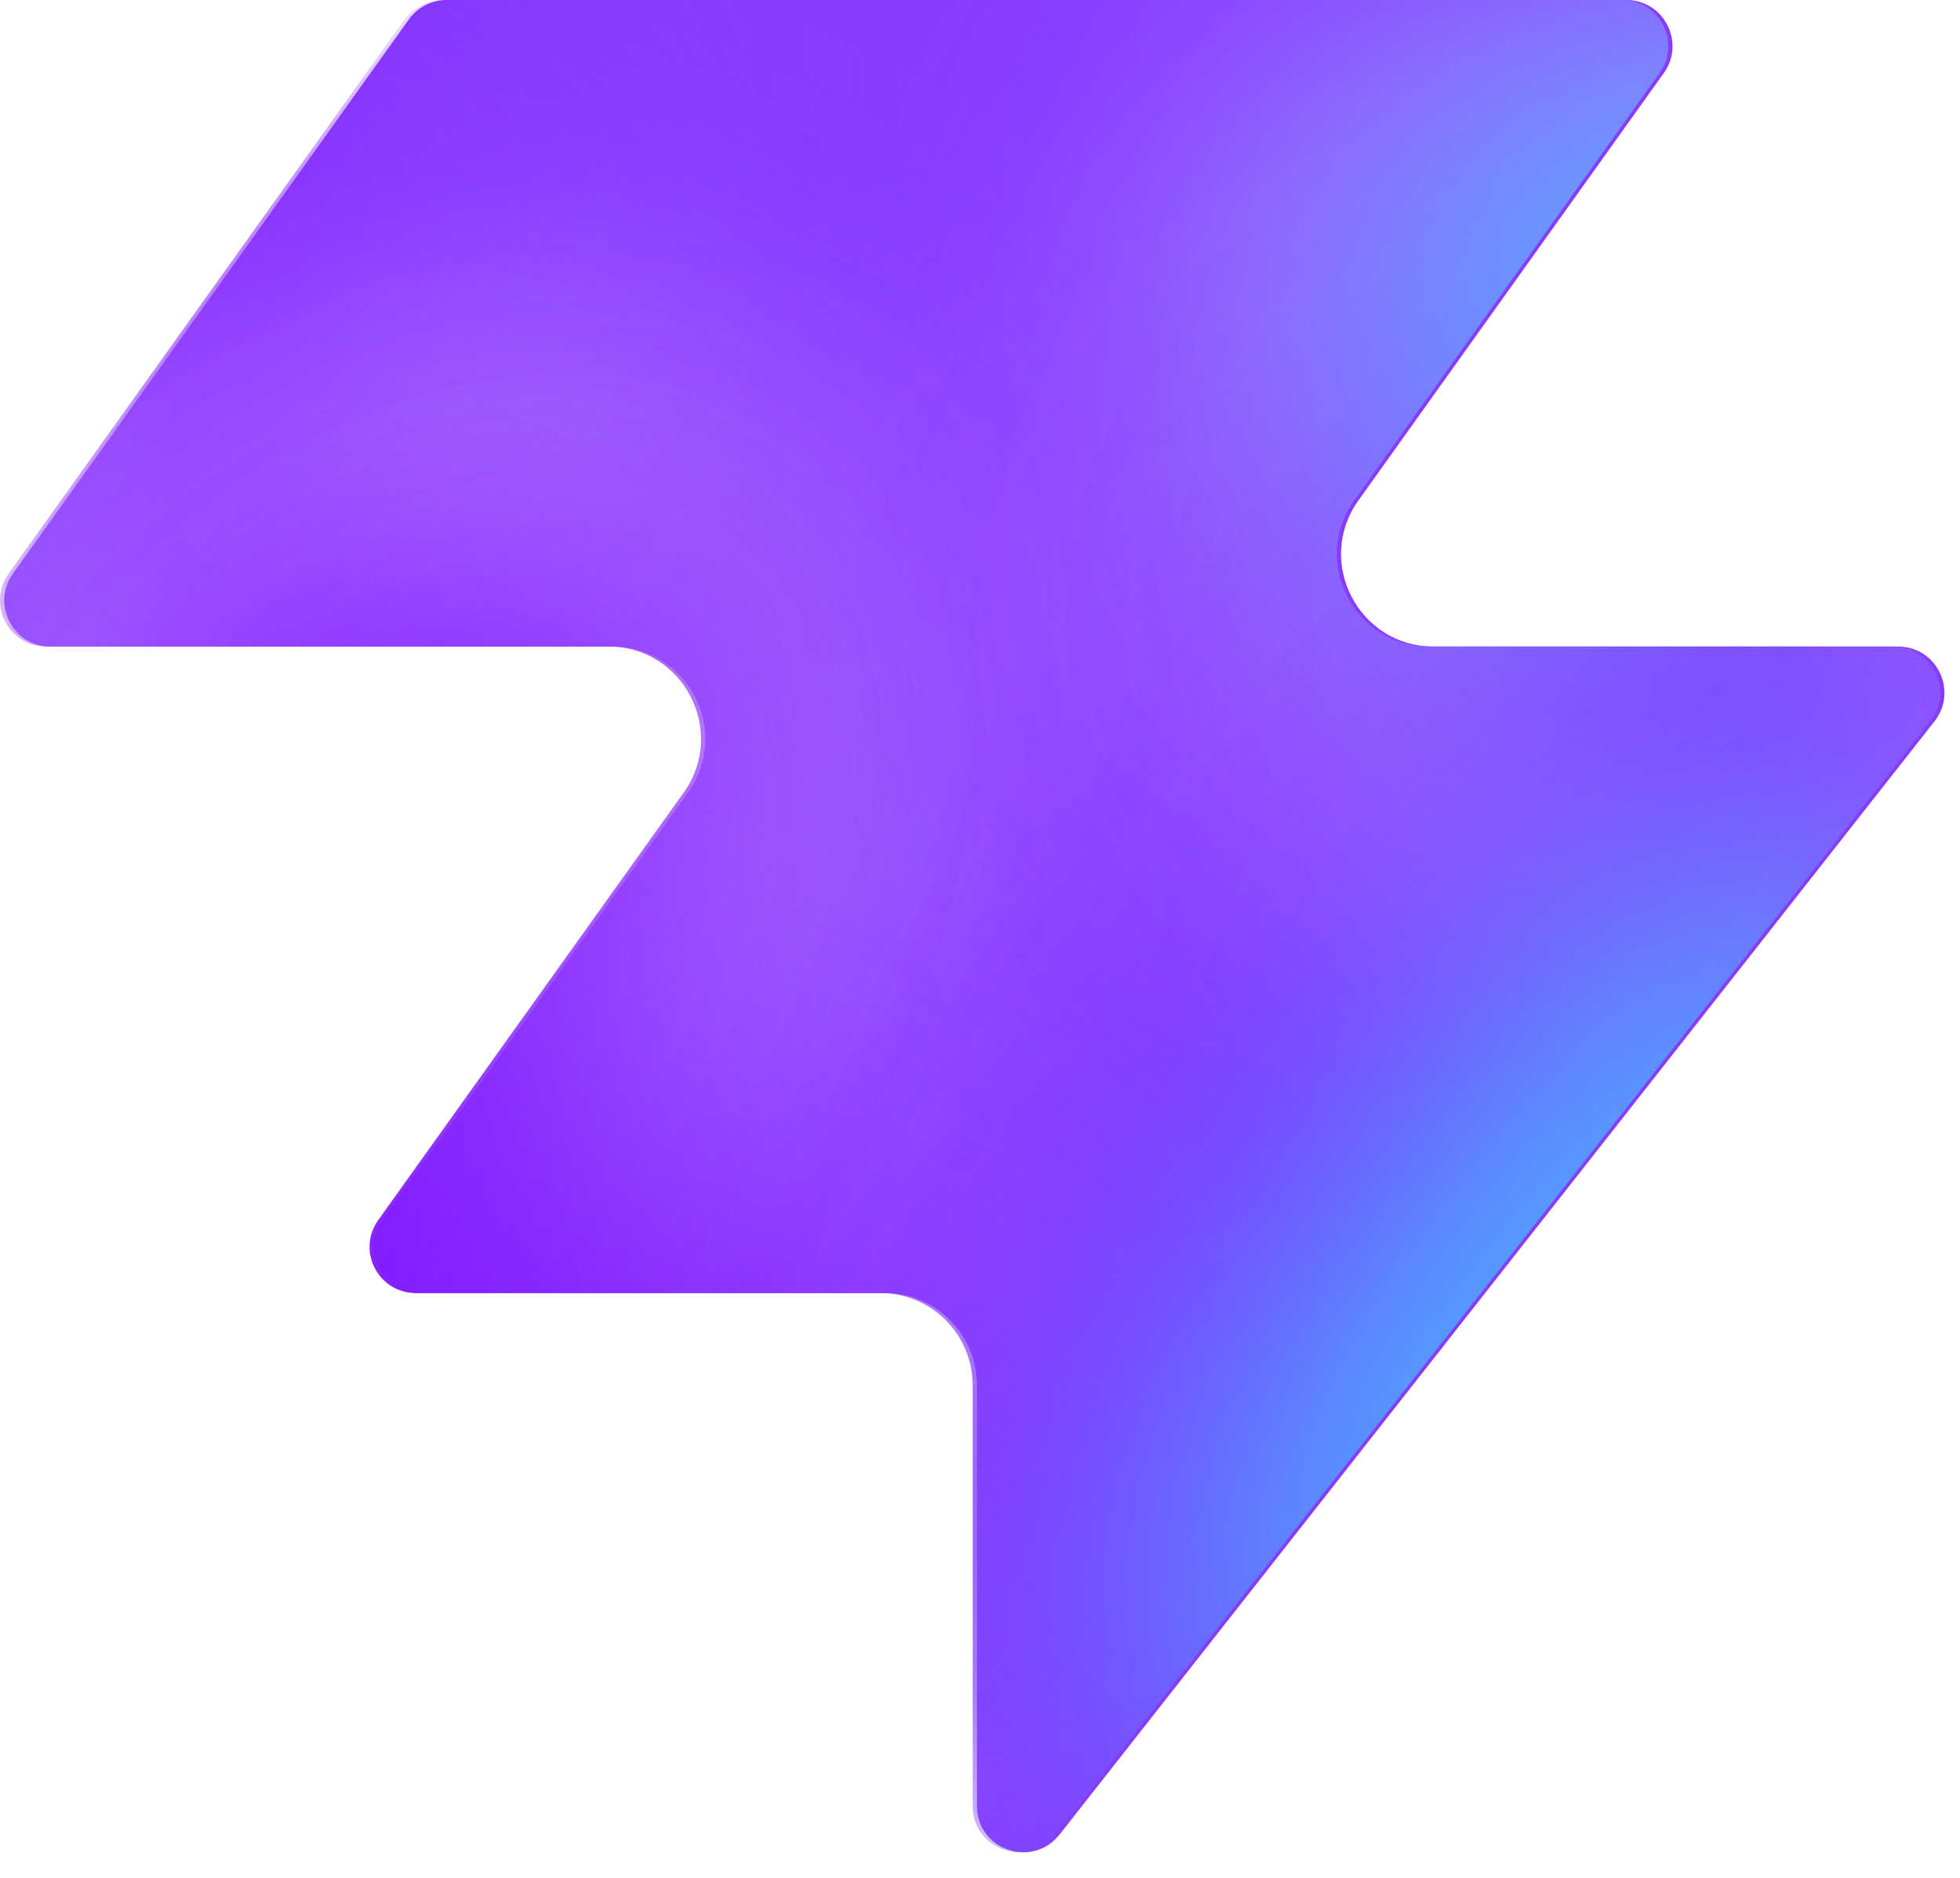
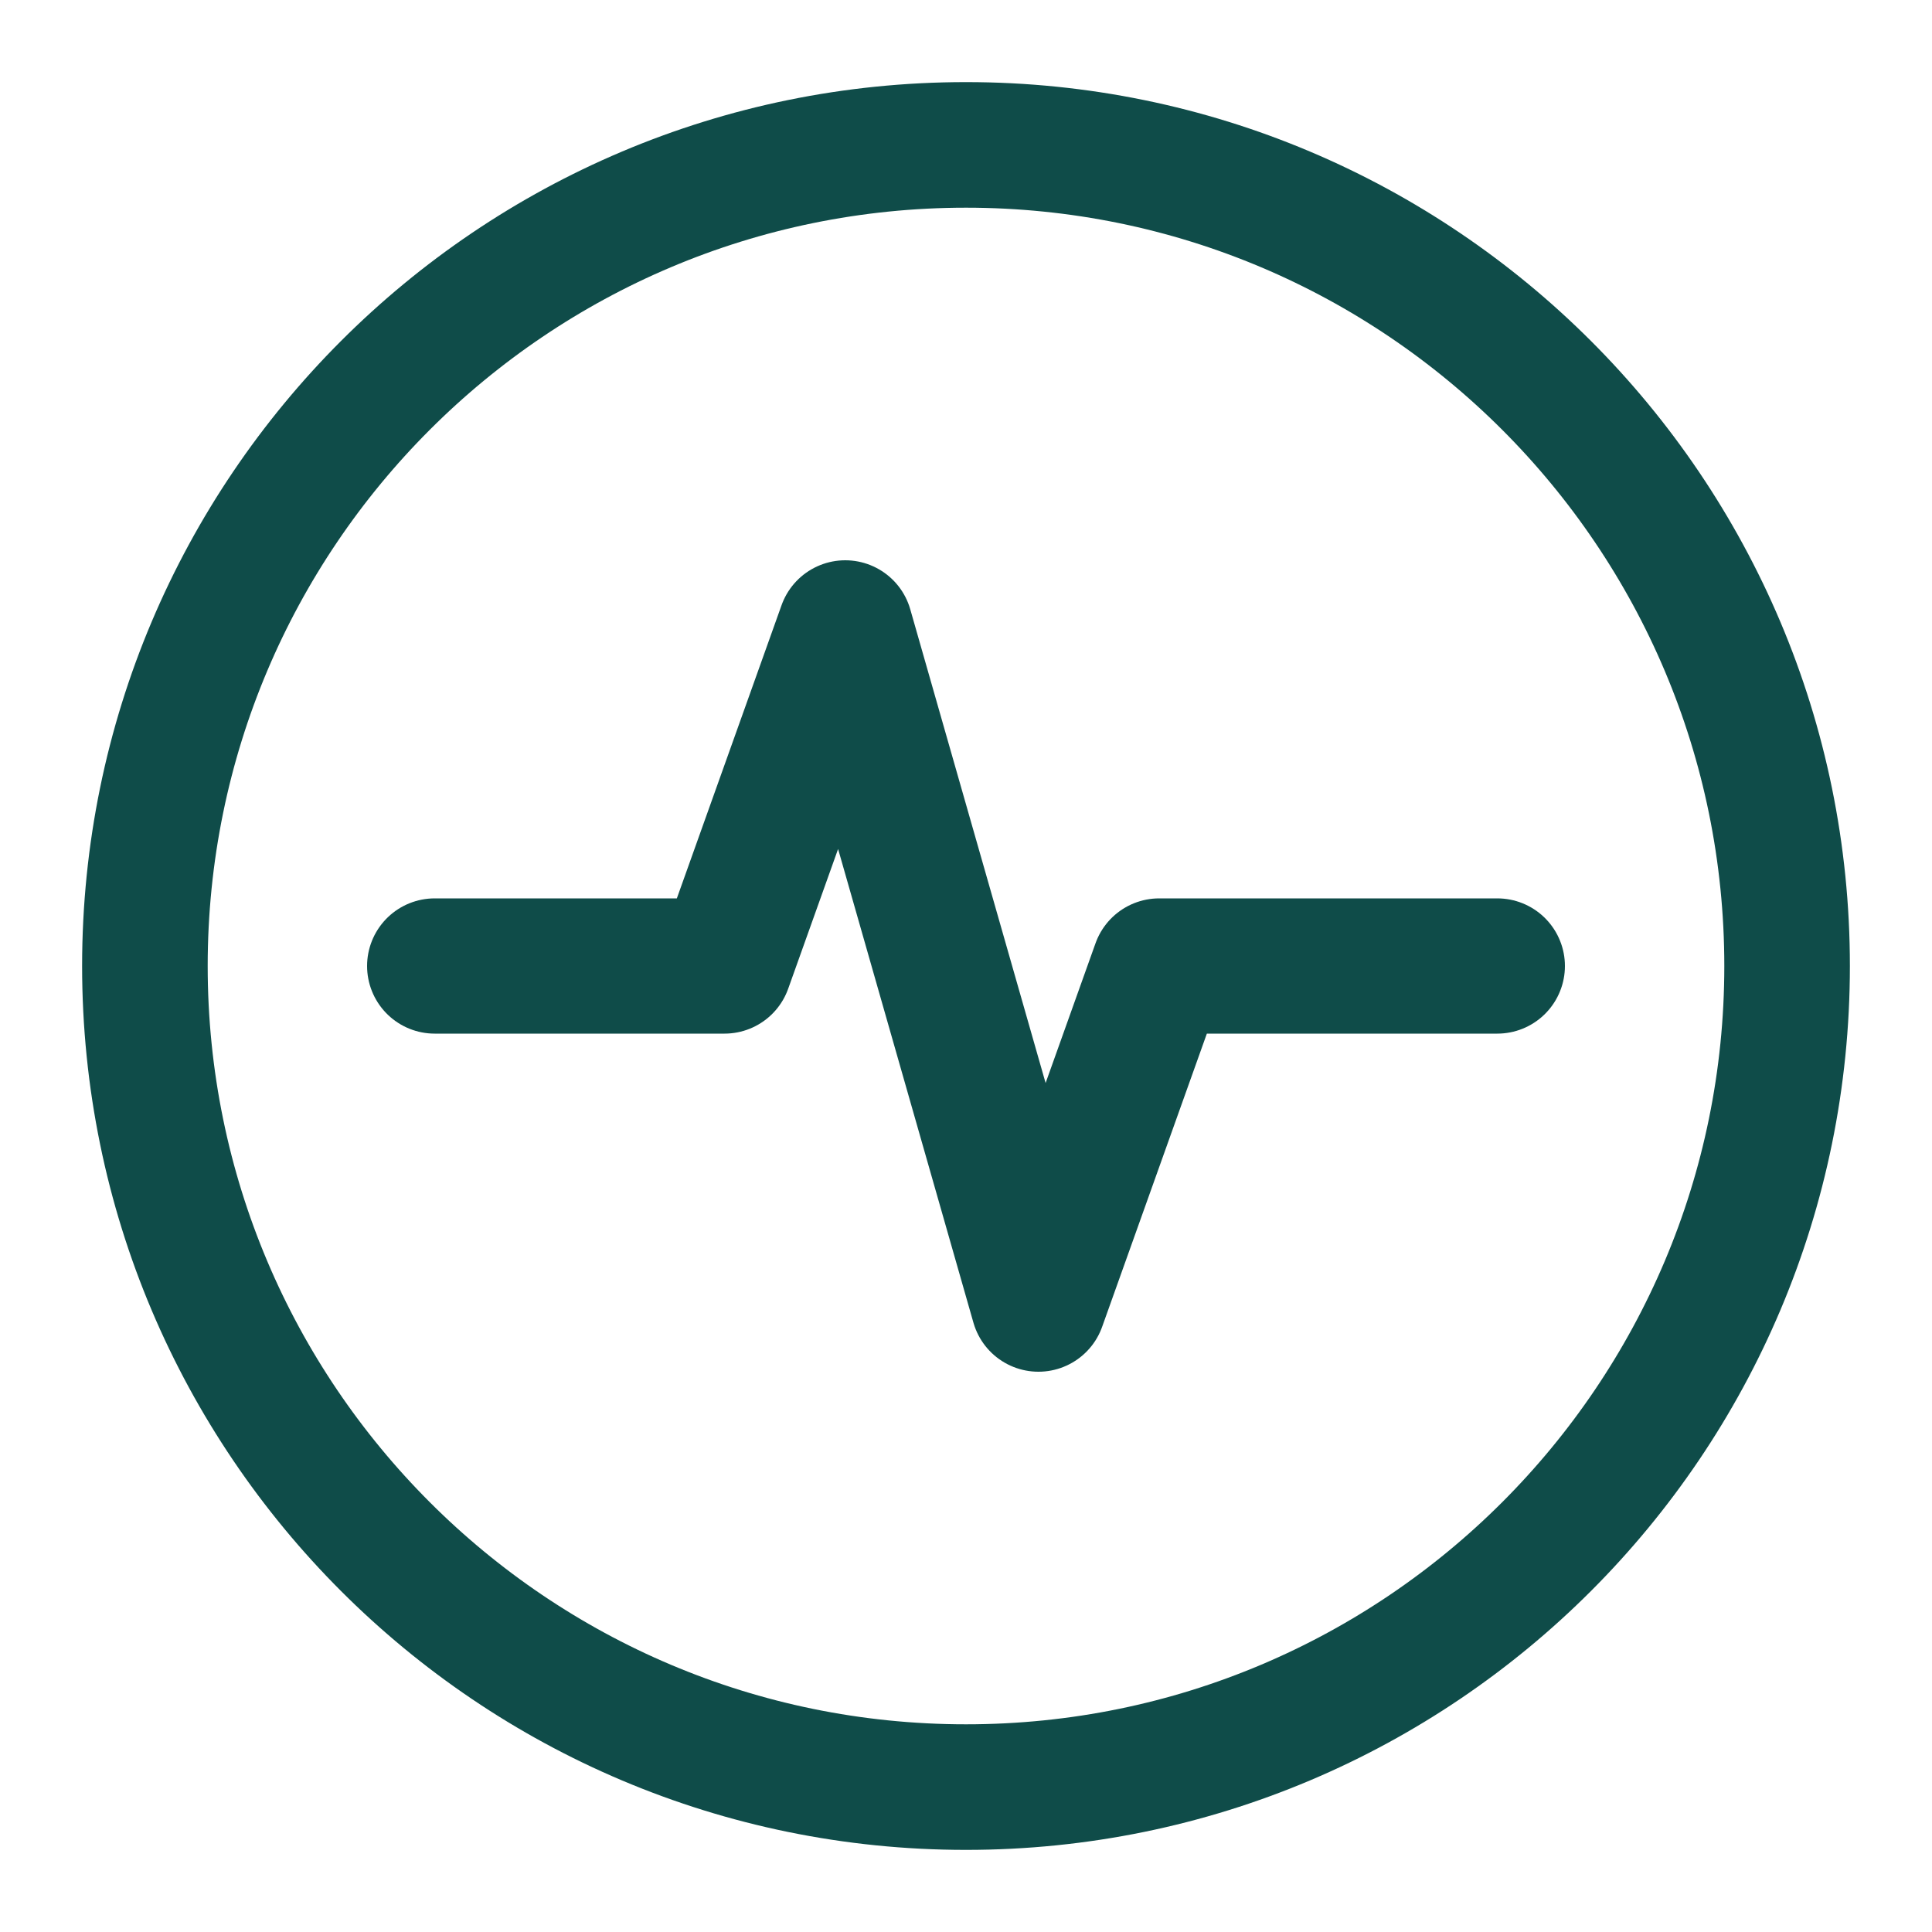
- <svg xmlns="http://www.w3.org/2000/svg" width="48" height="46" fill="none" viewBox="0 0 48 46">
-   <path fill="#863bff" d="M25.946 44.938c-.664.845-2.021.375-2.021-.698V33.937a2.26 2.26 0 0 0-2.262-2.262H10.287c-.92 0-1.456-1.04-.92-1.788l7.48-10.471c1.07-1.497 0-3.578-1.842-3.578H1.237c-.92 0-1.456-1.04-.92-1.788L10.013.474c.214-.297.556-.474.92-.474h28.894c.92 0 1.456 1.04.92 1.788l-7.48 10.471c-1.07 1.498 0 3.579 1.842 3.579h11.377c.943 0 1.473 1.088.89 1.83L25.947 44.94z" style="fill:#863bff;fill:color(display-p3 .525 .23 1);fill-opacity:1" />
-   <mask id="a" width="48" height="46" x="0" y="0" maskUnits="userSpaceOnUse" style="mask-type:alpha">
-     <path fill="#000" d="M25.842 44.938c-.664.844-2.021.375-2.021-.698V33.937a2.26 2.26 0 0 0-2.262-2.262H10.183c-.92 0-1.456-1.04-.92-1.788l7.48-10.471c1.07-1.498 0-3.579-1.842-3.579H1.133c-.92 0-1.456-1.04-.92-1.787L9.91.473c.214-.297.556-.474.92-.474h28.894c.92 0 1.456 1.04.92 1.788l-7.48 10.471c-1.07 1.498 0 3.578 1.842 3.578h11.377c.943 0 1.473 1.088.89 1.832L25.843 44.94z" style="fill:#000;fill-opacity:1" />
-   </mask>
-   <g mask="url(#a)">
-     <g filter="url(#b)">
-       <ellipse cx="5.508" cy="14.704" fill="#ede6ff" rx="5.508" ry="14.704" style="fill:#ede6ff;fill:color(display-p3 .927 .903 1);fill-opacity:1" transform="matrix(.00324 1 1 -.00324 -4.47 31.516)" />
-     </g>
-     <g filter="url(#c)">
-       <ellipse cx="10.399" cy="29.851" fill="#ede6ff" rx="10.399" ry="29.851" style="fill:#ede6ff;fill:color(display-p3 .927 .903 1);fill-opacity:1" transform="matrix(.00324 1 1 -.00324 -39.328 7.883)" />
-     </g>
-     <g filter="url(#d)">
-       <ellipse cx="5.508" cy="30.487" fill="#7e14ff" rx="5.508" ry="30.487" style="fill:#7e14ff;fill:color(display-p3 .492 .077 1);fill-opacity:1" transform="rotate(89.814 -25.913 -14.639)scale(1 -1)" />
-     </g>
-     <g filter="url(#e)">
-       <ellipse cx="5.508" cy="30.599" fill="#7e14ff" rx="5.508" ry="30.599" style="fill:#7e14ff;fill:color(display-p3 .492 .077 1);fill-opacity:1" transform="rotate(89.814 -32.644 -3.334)scale(1 -1)" />
-     </g>
-     <g filter="url(#f)">
-       <ellipse cx="5.508" cy="30.599" fill="#7e14ff" rx="5.508" ry="30.599" style="fill:#7e14ff;fill:color(display-p3 .492 .077 1);fill-opacity:1" transform="matrix(.00324 1 1 -.00324 -34.34 30.47)" />
-     </g>
-     <g filter="url(#g)">
-       <ellipse cx="14.072" cy="22.078" fill="#ede6ff" rx="14.072" ry="22.078" style="fill:#ede6ff;fill:color(display-p3 .927 .903 1);fill-opacity:1" transform="rotate(93.35 24.506 48.493)scale(-1 1)" />
-     </g>
-     <g filter="url(#h)">
-       <ellipse cx="3.47" cy="21.501" fill="#7e14ff" rx="3.47" ry="21.501" style="fill:#7e14ff;fill:color(display-p3 .492 .077 1);fill-opacity:1" transform="rotate(89.009 28.708 47.59)scale(-1 1)" />
-     </g>
-     <g filter="url(#i)">
-       <ellipse cx="3.47" cy="21.501" fill="#7e14ff" rx="3.47" ry="21.501" style="fill:#7e14ff;fill:color(display-p3 .492 .077 1);fill-opacity:1" transform="rotate(89.009 28.708 47.59)scale(-1 1)" />
-     </g>
-     <g filter="url(#j)">
-       <ellipse cx=".387" cy="8.972" fill="#7e14ff" rx="4.407" ry="29.108" style="fill:#7e14ff;fill:color(display-p3 .492 .077 1);fill-opacity:1" transform="rotate(39.51 .387 8.972)" />
-     </g>
-     <g filter="url(#k)">
-       <ellipse cx="47.523" cy="-6.092" fill="#7e14ff" rx="4.407" ry="29.108" style="fill:#7e14ff;fill:color(display-p3 .492 .077 1);fill-opacity:1" transform="rotate(37.892 47.523 -6.092)" />
-     </g>
-     <g filter="url(#l)">
-       <ellipse cx="41.412" cy="6.333" fill="#47bfff" rx="5.971" ry="9.665" style="fill:#47bfff;fill:color(display-p3 .28 .748 1);fill-opacity:1" transform="rotate(37.892 41.412 6.333)" />
-     </g>
-     <g filter="url(#m)">
-       <ellipse cx="-1.879" cy="38.332" fill="#7e14ff" rx="4.407" ry="29.108" style="fill:#7e14ff;fill:color(display-p3 .492 .077 1);fill-opacity:1" transform="rotate(37.892 -1.88 38.332)" />
-     </g>
-     <g filter="url(#n)">
-       <ellipse cx="-1.879" cy="38.332" fill="#7e14ff" rx="4.407" ry="29.108" style="fill:#7e14ff;fill:color(display-p3 .492 .077 1);fill-opacity:1" transform="rotate(37.892 -1.88 38.332)" />
-     </g>
-     <g filter="url(#o)">
-       <ellipse cx="35.651" cy="29.907" fill="#7e14ff" rx="4.407" ry="29.108" style="fill:#7e14ff;fill:color(display-p3 .492 .077 1);fill-opacity:1" transform="rotate(37.892 35.651 29.907)" />
-     </g>
-     <g filter="url(#p)">
-       <ellipse cx="38.418" cy="32.4" fill="#47bfff" rx="5.971" ry="15.297" style="fill:#47bfff;fill:color(display-p3 .28 .748 1);fill-opacity:1" transform="rotate(37.892 38.418 32.4)" />
-     </g>
-   </g>
-   <defs>
-     <filter id="b" width="60.045" height="41.654" x="-19.77" y="16.149" color-interpolation-filters="sRGB" filterUnits="userSpaceOnUse">
-       <feFlood flood-opacity="0" result="BackgroundImageFix" />
-       <feBlend in="SourceGraphic" in2="BackgroundImageFix" result="shape" />
-       <feGaussianBlur result="effect1_foregroundBlur_2002_17158" stdDeviation="7.659" />
-     </filter>
-     <filter id="c" width="90.34" height="51.437" x="-54.613" y="-7.533" color-interpolation-filters="sRGB" filterUnits="userSpaceOnUse">
-       <feFlood flood-opacity="0" result="BackgroundImageFix" />
-       <feBlend in="SourceGraphic" in2="BackgroundImageFix" result="shape" />
-       <feGaussianBlur result="effect1_foregroundBlur_2002_17158" stdDeviation="7.659" />
-     </filter>
-     <filter id="d" width="79.355" height="29.4" x="-49.64" y="2.03" color-interpolation-filters="sRGB" filterUnits="userSpaceOnUse">
-       <feFlood flood-opacity="0" result="BackgroundImageFix" />
-       <feBlend in="SourceGraphic" in2="BackgroundImageFix" result="shape" />
-       <feGaussianBlur result="effect1_foregroundBlur_2002_17158" stdDeviation="4.596" />
-     </filter>
-     <filter id="e" width="79.579" height="29.4" x="-45.045" y="20.029" color-interpolation-filters="sRGB" filterUnits="userSpaceOnUse">
-       <feFlood flood-opacity="0" result="BackgroundImageFix" />
-       <feBlend in="SourceGraphic" in2="BackgroundImageFix" result="shape" />
-       <feGaussianBlur result="effect1_foregroundBlur_2002_17158" stdDeviation="4.596" />
-     </filter>
-     <filter id="f" width="79.579" height="29.4" x="-43.513" y="21.178" color-interpolation-filters="sRGB" filterUnits="userSpaceOnUse">
-       <feFlood flood-opacity="0" result="BackgroundImageFix" />
-       <feBlend in="SourceGraphic" in2="BackgroundImageFix" result="shape" />
-       <feGaussianBlur result="effect1_foregroundBlur_2002_17158" stdDeviation="4.596" />
-     </filter>
-     <filter id="g" width="74.749" height="58.852" x="15.756" y="-17.901" color-interpolation-filters="sRGB" filterUnits="userSpaceOnUse">
-       <feFlood flood-opacity="0" result="BackgroundImageFix" />
-       <feBlend in="SourceGraphic" in2="BackgroundImageFix" result="shape" />
-       <feGaussianBlur result="effect1_foregroundBlur_2002_17158" stdDeviation="7.659" />
-     </filter>
-     <filter id="h" width="61.377" height="25.362" x="23.548" y="2.284" color-interpolation-filters="sRGB" filterUnits="userSpaceOnUse">
-       <feFlood flood-opacity="0" result="BackgroundImageFix" />
-       <feBlend in="SourceGraphic" in2="BackgroundImageFix" result="shape" />
-       <feGaussianBlur result="effect1_foregroundBlur_2002_17158" stdDeviation="4.596" />
-     </filter>
-     <filter id="i" width="61.377" height="25.362" x="23.548" y="2.284" color-interpolation-filters="sRGB" filterUnits="userSpaceOnUse">
-       <feFlood flood-opacity="0" result="BackgroundImageFix" />
-       <feBlend in="SourceGraphic" in2="BackgroundImageFix" result="shape" />
-       <feGaussianBlur result="effect1_foregroundBlur_2002_17158" stdDeviation="4.596" />
-     </filter>
-     <filter id="j" width="56.045" height="63.649" x="-27.636" y="-22.853" color-interpolation-filters="sRGB" filterUnits="userSpaceOnUse">
-       <feFlood flood-opacity="0" result="BackgroundImageFix" />
-       <feBlend in="SourceGraphic" in2="BackgroundImageFix" result="shape" />
-       <feGaussianBlur result="effect1_foregroundBlur_2002_17158" stdDeviation="4.596" />
-     </filter>
-     <filter id="k" width="54.814" height="64.646" x="20.116" y="-38.415" color-interpolation-filters="sRGB" filterUnits="userSpaceOnUse">
-       <feFlood flood-opacity="0" result="BackgroundImageFix" />
-       <feBlend in="SourceGraphic" in2="BackgroundImageFix" result="shape" />
-       <feGaussianBlur result="effect1_foregroundBlur_2002_17158" stdDeviation="4.596" />
-     </filter>
-     <filter id="l" width="33.541" height="35.313" x="24.641" y="-11.323" color-interpolation-filters="sRGB" filterUnits="userSpaceOnUse">
-       <feFlood flood-opacity="0" result="BackgroundImageFix" />
-       <feBlend in="SourceGraphic" in2="BackgroundImageFix" result="shape" />
-       <feGaussianBlur result="effect1_foregroundBlur_2002_17158" stdDeviation="4.596" />
-     </filter>
-     <filter id="m" width="54.814" height="64.646" x="-29.286" y="6.009" color-interpolation-filters="sRGB" filterUnits="userSpaceOnUse">
-       <feFlood flood-opacity="0" result="BackgroundImageFix" />
-       <feBlend in="SourceGraphic" in2="BackgroundImageFix" result="shape" />
-       <feGaussianBlur result="effect1_foregroundBlur_2002_17158" stdDeviation="4.596" />
-     </filter>
-     <filter id="n" width="54.814" height="64.646" x="-29.286" y="6.009" color-interpolation-filters="sRGB" filterUnits="userSpaceOnUse">
-       <feFlood flood-opacity="0" result="BackgroundImageFix" />
-       <feBlend in="SourceGraphic" in2="BackgroundImageFix" result="shape" />
-       <feGaussianBlur result="effect1_foregroundBlur_2002_17158" stdDeviation="4.596" />
-     </filter>
-     <filter id="o" width="54.814" height="64.646" x="8.244" y="-2.416" color-interpolation-filters="sRGB" filterUnits="userSpaceOnUse">
-       <feFlood flood-opacity="0" result="BackgroundImageFix" />
-       <feBlend in="SourceGraphic" in2="BackgroundImageFix" result="shape" />
-       <feGaussianBlur result="effect1_foregroundBlur_2002_17158" stdDeviation="4.596" />
-     </filter>
-     <filter id="p" width="39.409" height="43.623" x="18.713" y="10.588" color-interpolation-filters="sRGB" filterUnits="userSpaceOnUse">
-       <feFlood flood-opacity="0" result="BackgroundImageFix" />
-       <feBlend in="SourceGraphic" in2="BackgroundImageFix" result="shape" />
-       <feGaussianBlur result="effect1_foregroundBlur_2002_17158" stdDeviation="4.596" />
-     </filter>
-   </defs>
+ <svg xmlns="http://www.w3.org/2000/svg" viewBox="0 0 40 40" fill="none">
+   <circle cx="20" cy="20" r="17" stroke="#0f4c49" stroke-width="2.6" />
+   <path d="M9 20h6l2.5-7 4 14 2.5-7h7" stroke="#0f4c49" stroke-width="2.8" fill="none" stroke-linecap="round" stroke-linejoin="round" />
</svg>
